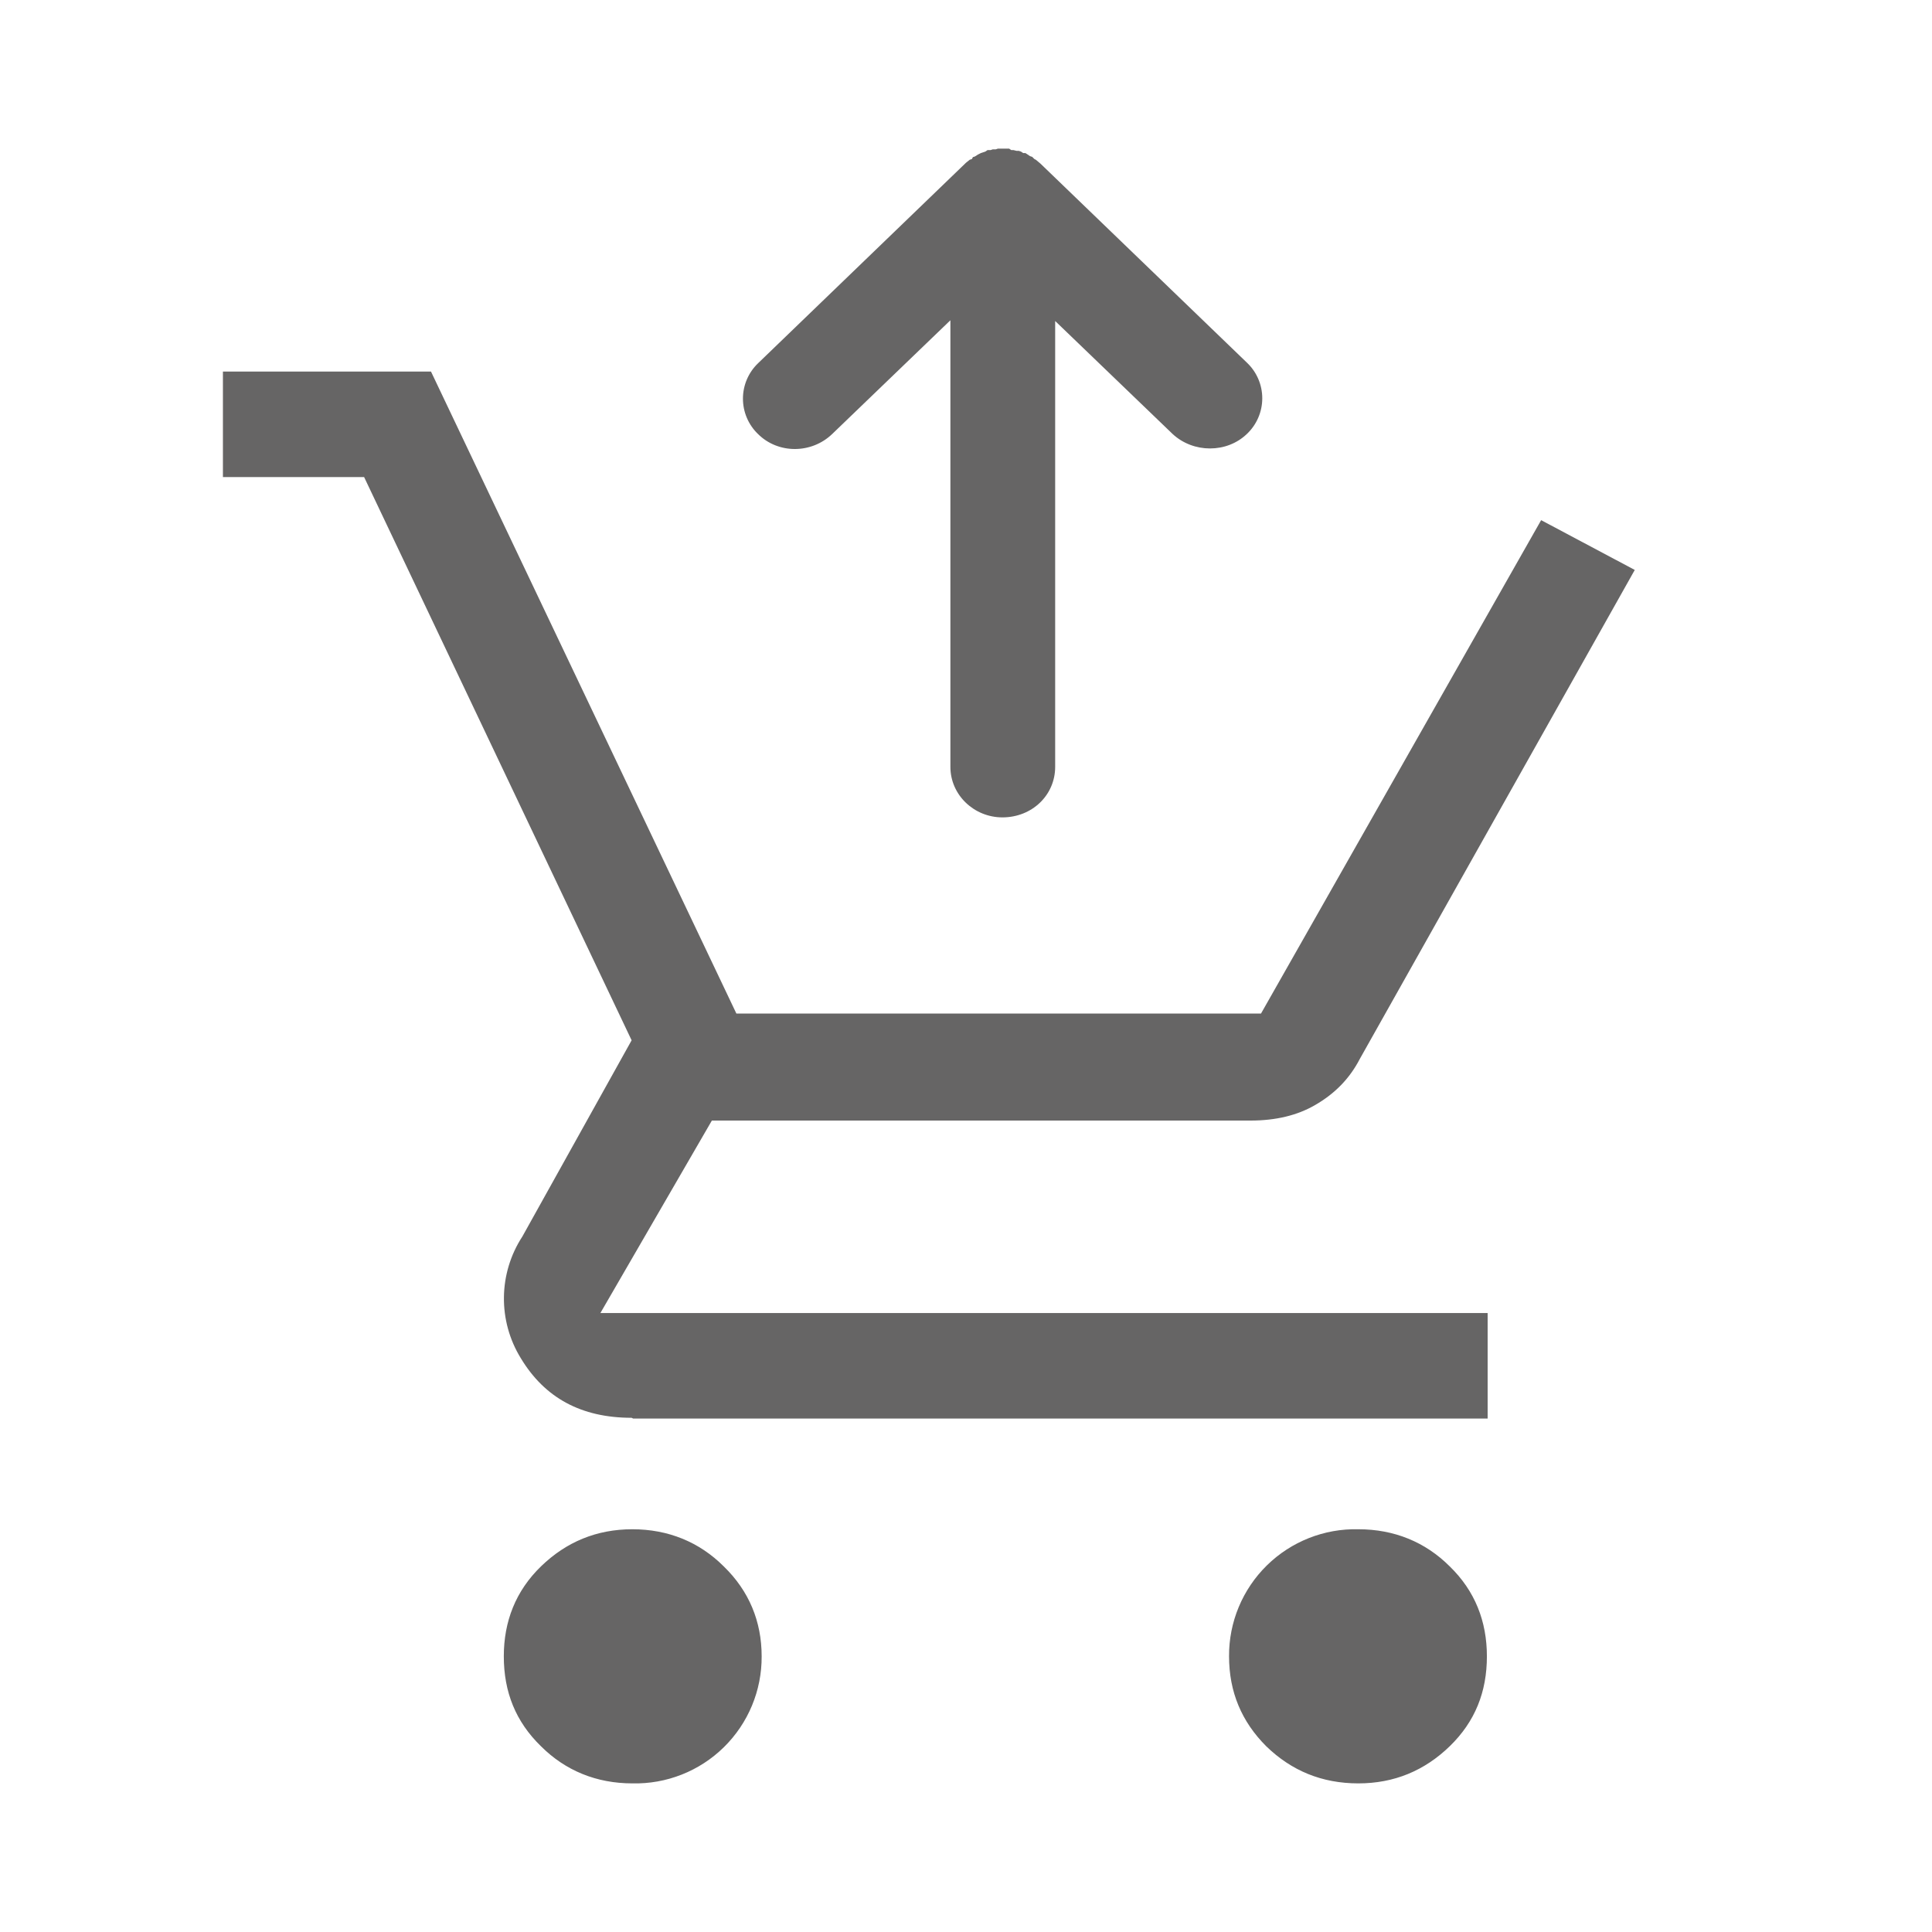
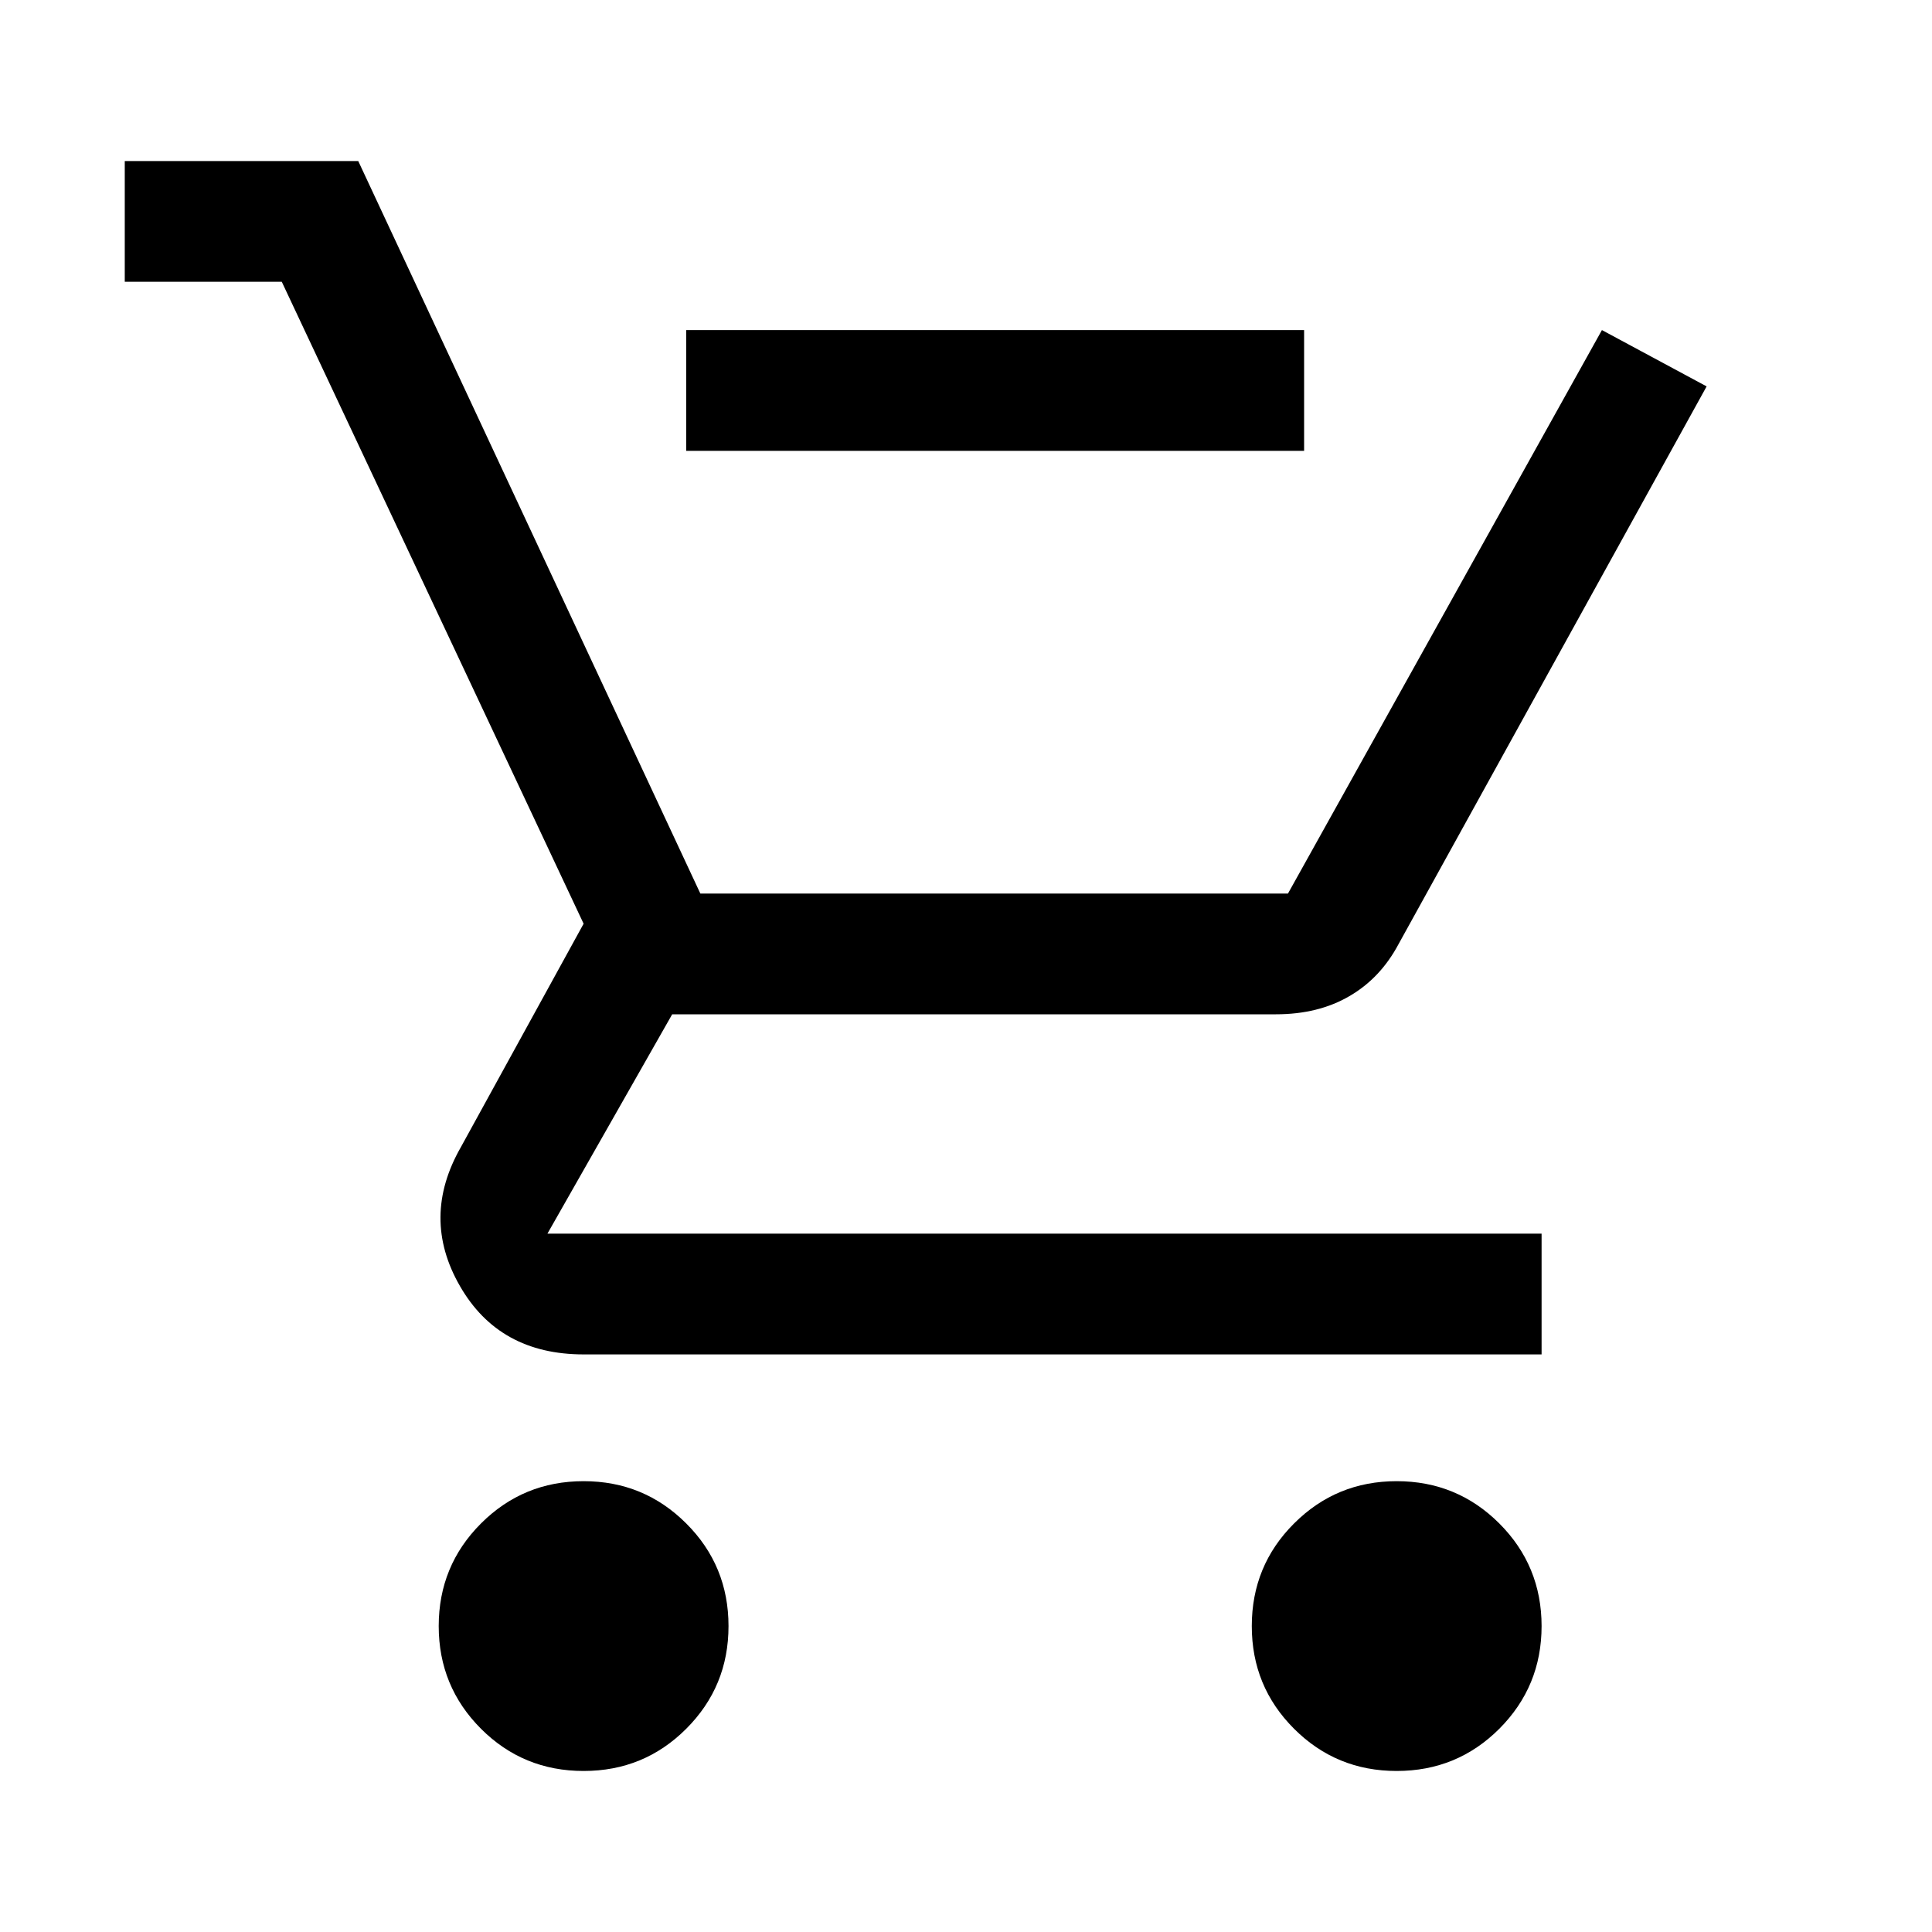
- <svg xmlns="http://www.w3.org/2000/svg" width="26" height="26" fill="none">
-   <path d="M8.51 24c-.48 0-.9-.17-1.23-.5-.34-.33-.5-.73-.5-1.21 0-.47.16-.88.5-1.21.34-.33.75-.5 1.23-.5s.9.17 1.23.5c.34.33.51.74.51 1.21A1.7 1.7 0 0 1 8.51 24Zm9.77 0c-.49 0-.9-.17-1.24-.5-.33-.33-.5-.73-.5-1.21a1.7 1.7 0 0 1 1.74-1.71c.48 0 .9.17 1.23.5.34.33.5.74.5 1.21 0 .48-.16.88-.5 1.21-.34.33-.75.5-1.23.5ZM8.5 19.08c-.68 0-1.17-.27-1.49-.8a1.53 1.53 0 0 1 .02-1.64L8.5 14 4.9 6.42H3V5h2.8l4.11 8.64h7.06L20.74 7l1.26.67-3.7 6.58c-.14.27-.34.47-.6.62-.24.14-.53.21-.87.21H9.58l-1.5 2.59h11.94v1.42H8.52Z" fill="#666565" />
-   <path d="m14 2.2-.06-.05-.02-.01-.03-.03a.13.13 0 0 1-.03-.01l-.03-.02-.03-.02h-.03l-.03-.02-.03-.01h-.03l-.04-.01h-.03L13.58 2 13.5 2h-.07l-.03.01h-.04l-.03.01h-.04l-.03.02-.03.01-.03.01-.04.02-.03.02a.13.13 0 0 0-.02.01c-.02 0-.02.01-.03.03l-.03.01-.05.04-2.8 2.7a.66.66 0 0 0 0 .95c.27.27.72.27 1 0l1.59-1.53v6.01c0 .38.32.68.7.68.4 0 .71-.3.71-.68v-6l1.58 1.52c.28.26.73.26 1 0a.66.66 0 0 0 0-.96L14 2.2Z" fill="#666565" />
+ <svg xmlns="http://www.w3.org/2000/svg" width="26" height="26" viewBox="0 0 26 26" fill="none">
+   <path fill="CurrentColor" d="M7.854 23.833C7.312 23.833 6.852 23.644 6.473 23.265C6.094 22.885 5.904 22.425 5.904 21.883C5.904 21.342 6.094 20.881 6.473 20.502C6.852 20.123 7.312 19.933 7.854 19.933C8.396 19.933 8.856 20.123 9.235 20.502C9.615 20.881 9.804 21.342 9.804 21.883C9.804 22.425 9.615 22.885 9.235 23.265C8.856 23.644 8.396 23.833 7.854 23.833ZM18.796 23.833C18.254 23.833 17.794 23.644 17.415 23.265C17.035 22.885 16.846 22.425 16.846 21.883C16.846 21.342 17.035 20.881 17.415 20.502C17.794 20.123 18.254 19.933 18.796 19.933C19.337 19.933 19.798 20.123 20.177 20.502C20.556 20.881 20.746 21.342 20.746 21.883C20.746 22.425 20.556 22.885 20.177 23.265C19.798 23.644 19.337 23.833 18.796 23.833ZM7.854 18.227C7.096 18.227 6.541 17.92 6.189 17.306C5.836 16.692 5.841 16.07 6.202 15.438L7.854 12.431L3.792 3.792H1.679V2.167H4.821L9.425 12.025H17.333L21.558 4.442L22.967 5.2L18.823 12.702C18.66 13.009 18.439 13.244 18.159 13.406C17.88 13.569 17.55 13.65 17.171 13.65H9.046L7.367 16.602H20.746V18.227H7.854Z M9.235 6.067V4.442H17.55V6.067H9.235Z" />
</svg>
